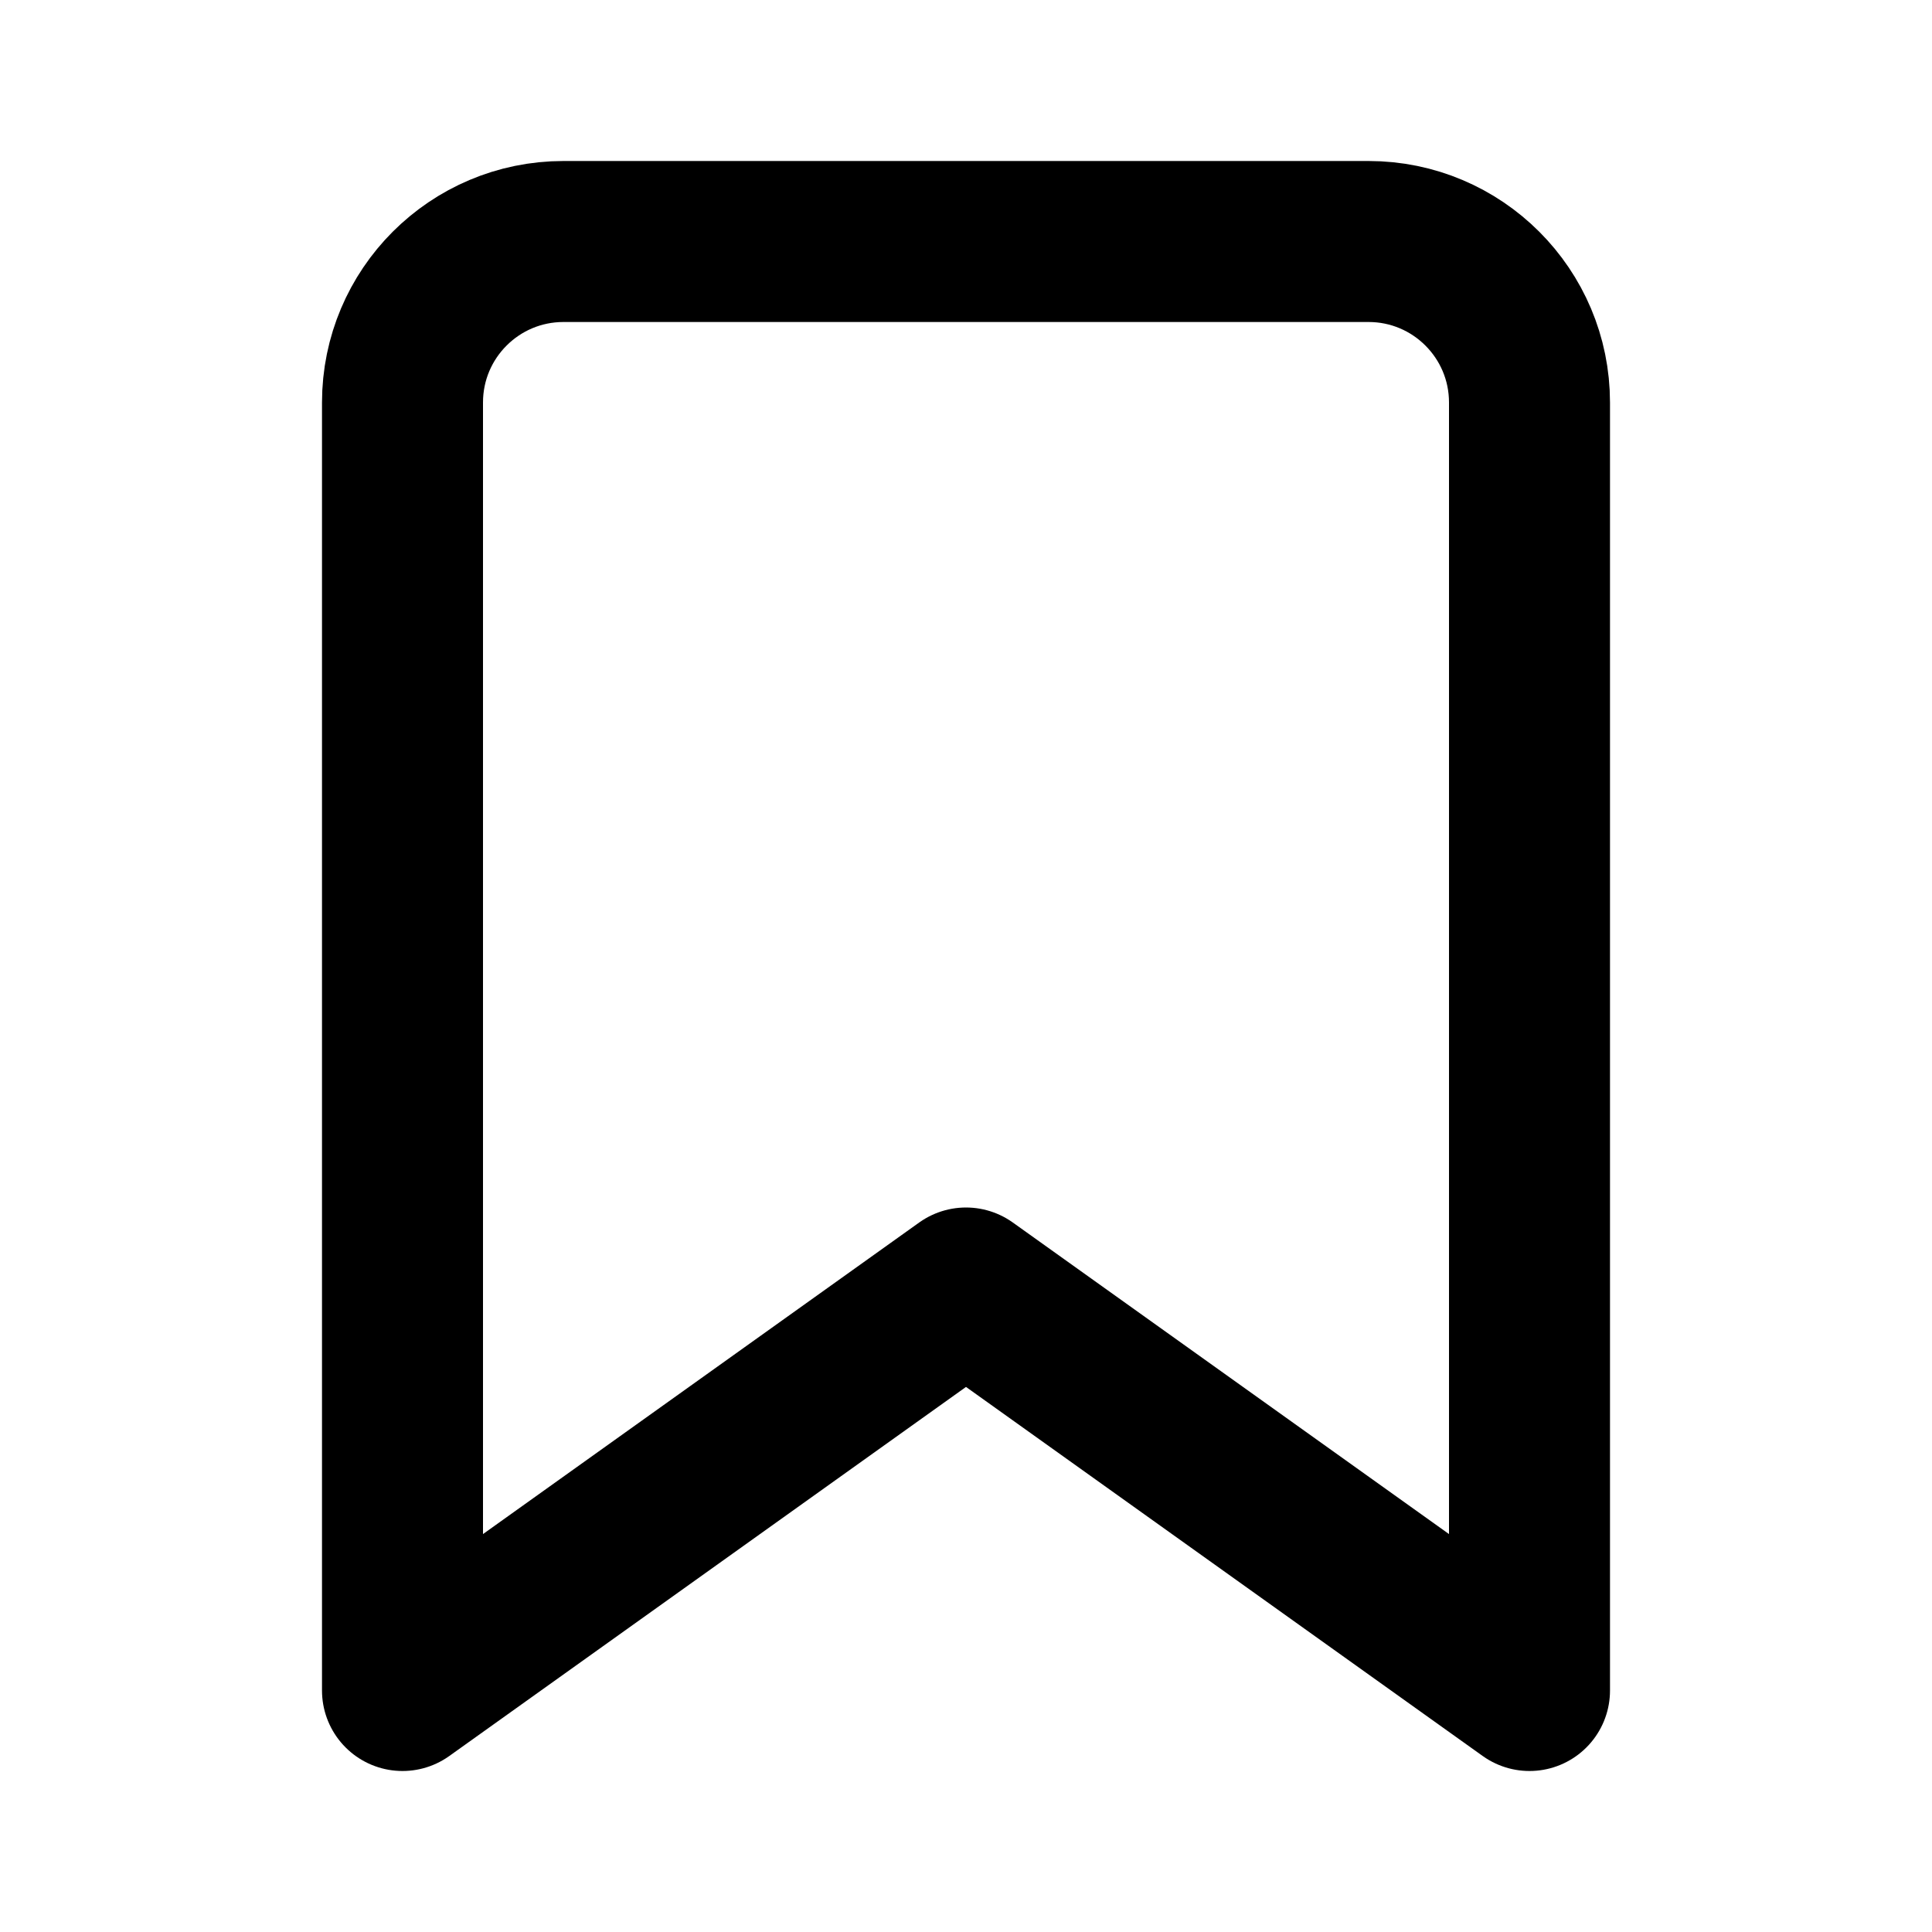
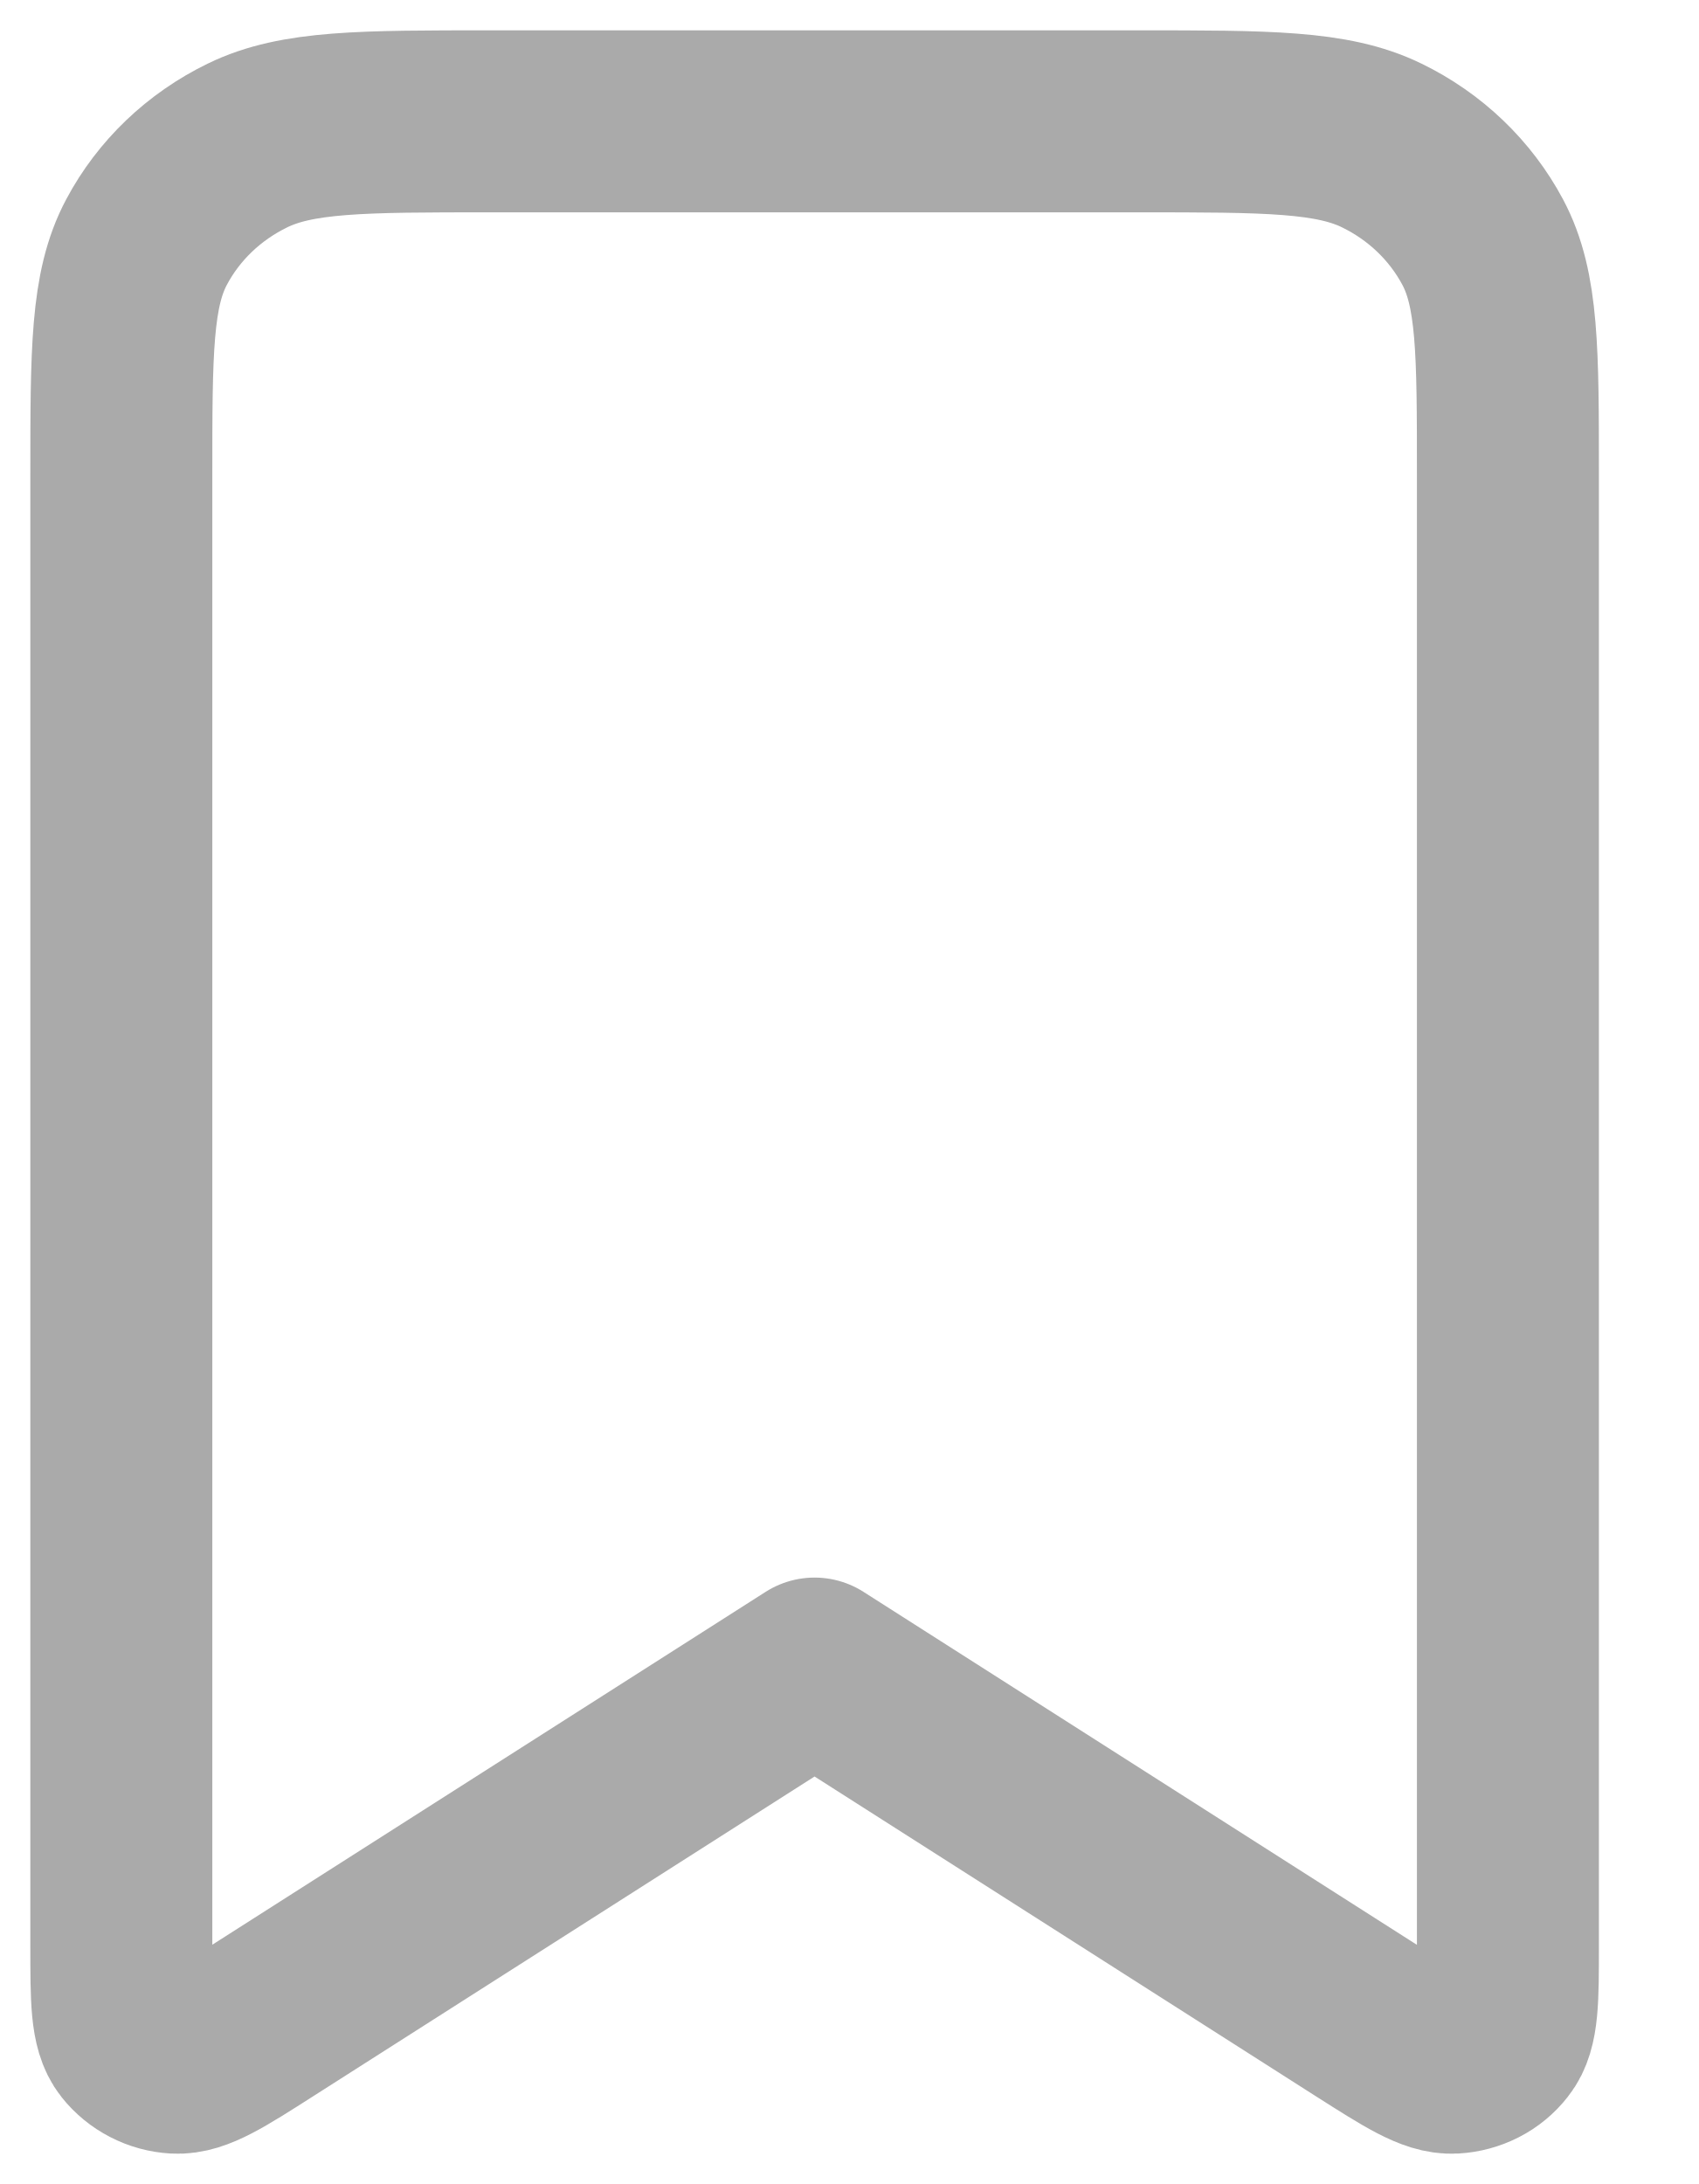
- <svg xmlns="http://www.w3.org/2000/svg" width="20" height="20" fill="none" stroke="currentColor" stroke-width="2" stroke-linecap="round" stroke-linejoin="round" viewBox="0 0 24 24">
-   <path d="M19 21l-7-5-7 5V5a2 2 0 012-2h10a2 2 0 012 2z" />
+ <svg xmlns="http://www.w3.org/2000/svg" width="14" height="18" viewBox="0 0 14 18" fill="none">
+   <path d="M1 3.915C1 2.895 1 2.385 1.208 1.995C1.39 1.652 1.682 1.373 2.04 1.199C2.448 1 2.981 1 4.048 1H9.381C10.448 1 10.981 1 11.389 1.199C11.747 1.373 12.038 1.652 12.221 1.995C12.429 2.385 12.429 2.895 12.429 3.915V16.034C12.429 16.477 12.429 16.698 12.332 16.819C12.291 16.872 12.238 16.916 12.177 16.947C12.116 16.978 12.049 16.996 11.98 17C11.821 17.009 11.629 16.886 11.244 16.641L6.714 13.752L2.185 16.64C1.8 16.886 1.608 17.009 1.448 17C1.379 16.996 1.312 16.978 1.251 16.946C1.191 16.915 1.138 16.872 1.096 16.819C1 16.698 1 16.477 1 16.034V3.915Z" stroke="#AAAAAA" stroke-width="1.5" stroke-linecap="round" stroke-linejoin="round" />
</svg>
